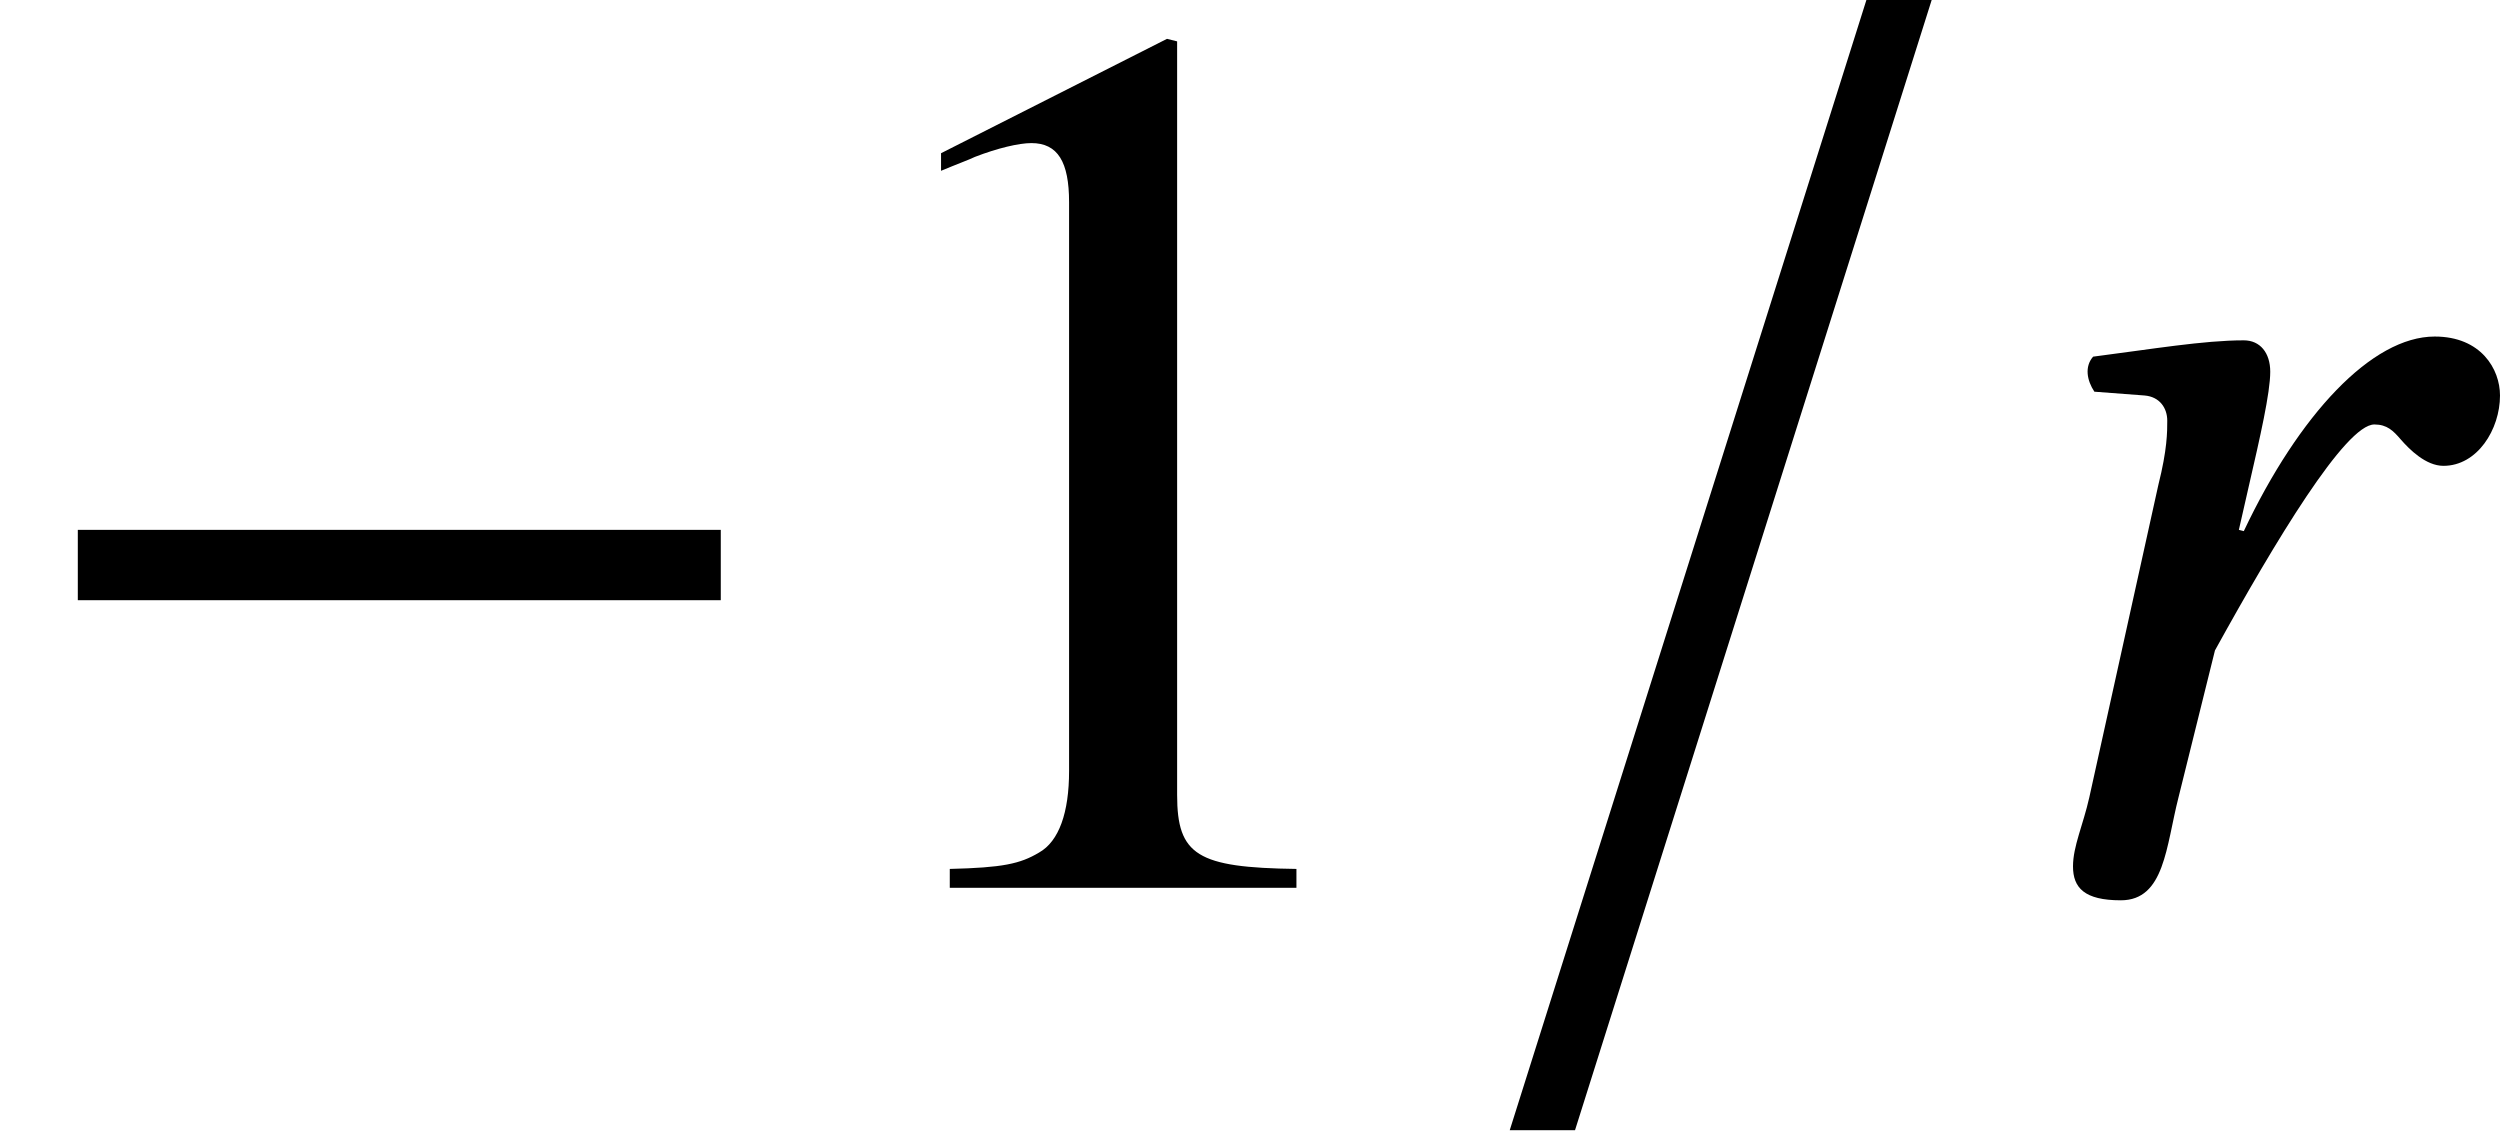
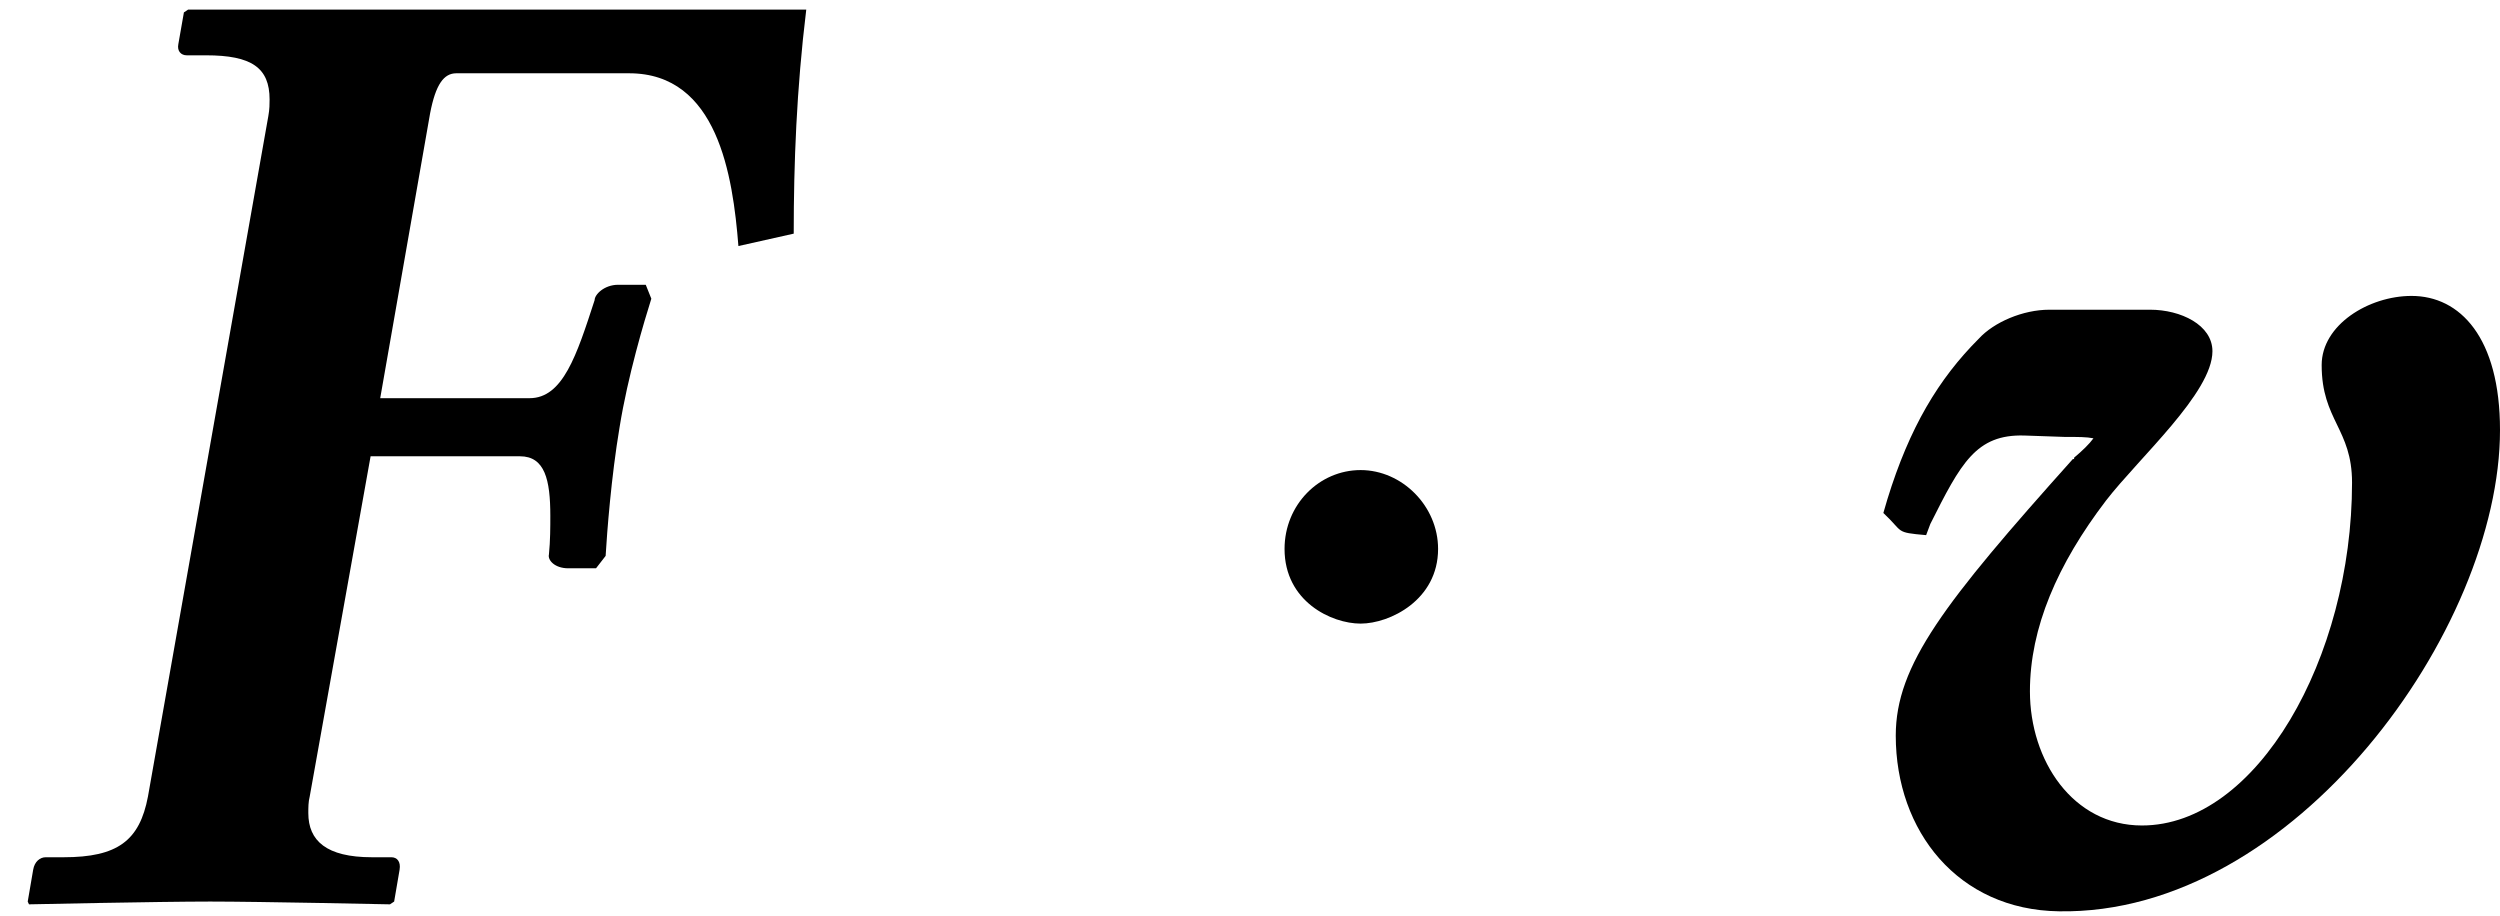
- <svg xmlns="http://www.w3.org/2000/svg" xmlns:xlink="http://www.w3.org/1999/xlink" version="1.1" width="19.76pt" height="8.943pt" viewBox="0 -7.017 19.76 8.943">
+ <svg xmlns="http://www.w3.org/2000/svg" xmlns:xlink="http://www.w3.org/1999/xlink" version="1.1" width="17.944pt" height="6.571pt" viewBox=".199 -6.481 17.944 6.571">
  <defs>
-     <path id="g4-65" d="M2.194-2.829L2.273-3.176C2.362-3.563 2.442-3.911 2.442-4.079C2.442-4.228 2.362-4.327 2.233-4.327C1.916-4.327 1.509-4.258 1.042-4.198C.973-4.119 .993-4.01 1.052-3.921L1.449-3.891C1.568-3.881 1.628-3.792 1.628-3.692C1.628-3.603 1.628-3.464 1.558-3.186L1.012-.715C.963-.496 .883-.328 .883-.169C.883 0 .973 .099 1.261 .099C1.608 .099 1.618-.328 1.717-.715L2.005-1.876C2.481-2.739 3.037-3.662 3.265-3.662C3.365-3.662 3.414-3.613 3.474-3.543C3.543-3.464 3.672-3.335 3.811-3.335C4.079-3.335 4.258-3.623 4.258-3.891C4.258-4.099 4.109-4.357 3.742-4.357C3.246-4.357 2.67-3.742 2.233-2.819L2.194-2.829Z" />
-     <path id="g9-49" d="M3.911 0V-.149C3.127-.159 2.968-.258 2.968-.734V-6.69L2.888-6.71L1.102-5.806V-5.667C1.221-5.717 1.33-5.757 1.37-5.777C1.548-5.846 1.717-5.886 1.816-5.886C2.025-5.886 2.114-5.737 2.114-5.419V-.923C2.114-.596 2.035-.367 1.876-.278C1.727-.189 1.588-.159 1.171-.149V0H3.911Z" />
-     <path id="g1-0" d="M5.697-2.273V-2.829H.615V-2.273H5.697Z" />
-     <path id="g1-157" d="M.615 1.916H1.131L3.95-7.017H3.434L.615 1.916Z" />
+     <path id="g5-1" d="M1.797-2.541C1.797-2.849 1.538-3.107 1.241-3.107S.695-2.859 .695-2.541C.695-2.164 1.032-2.005 1.241-2.005S1.797-2.174 1.797-2.541Z" />
+     <path id="g1-76" d="M2.223-.764L2.66-3.206H3.732C3.911-3.206 3.95-3.037 3.95-2.779C3.95-2.7 3.95-2.6 3.94-2.501C3.93-2.462 3.98-2.402 4.079-2.402H4.278L4.347-2.491C4.357-2.66 4.387-3.057 4.447-3.414C4.506-3.782 4.625-4.179 4.675-4.337L4.635-4.437H4.437C4.337-4.437 4.268-4.367 4.268-4.327C4.139-3.93 4.04-3.623 3.801-3.623H2.729L3.087-5.667C3.127-5.876 3.186-5.955 3.275-5.955H4.516C5.151-5.955 5.26-5.221 5.3-4.715L5.697-4.804C5.697-5.31 5.717-5.836 5.787-6.412H1.35L1.32-6.392L1.28-6.164C1.27-6.114 1.3-6.084 1.34-6.084H1.479C1.806-6.084 1.935-5.995 1.935-5.767C1.935-5.737 1.935-5.697 1.926-5.648L1.062-.764C1.002-.447 .844-.328 .457-.328H.328C.288-.328 .248-.298 .238-.238L.199-.01L.208 .01C.208 .01 1.141-.01 1.509-.01C1.856-.01 2.799 .01 2.799 .01L2.829-.01L2.868-.238C2.878-.298 2.849-.328 2.809-.328H2.67C2.342-.328 2.213-.447 2.213-.645C2.213-.685 2.213-.725 2.223-.764Z" />
+     <path id="g1-118" d="M3.801-3.017C3.801-1.757 3.117-.556 2.293-.556C1.797-.556 1.489-1.022 1.489-1.519C1.489-1.975 1.687-2.432 2.035-2.888C2.273-3.196 2.799-3.662 2.799-3.96C2.799-4.149 2.571-4.258 2.352-4.258H1.628C1.439-4.258 1.231-4.169 1.122-4.05C.834-3.762 .625-3.414 .466-2.898L.437-2.799C.586-2.66 .516-2.66 .744-2.64L.774-2.72C.993-3.156 1.102-3.365 1.449-3.355L1.737-3.345C1.836-3.345 1.896-3.345 1.945-3.335C1.916-3.295 1.866-3.246 1.806-3.196V-3.186H1.797C.873-2.154 .526-1.707 .526-1.201C.526-.516 .973 .05 1.697 .06C3.385 .089 4.863-1.965 4.863-3.394C4.863-4.059 4.576-4.357 4.228-4.357C3.921-4.357 3.583-4.149 3.583-3.861C3.583-3.464 3.801-3.404 3.801-3.017Z" />
  </defs>
  <g id="page1">
-     <use x="0" y="0" xlink:href="#g1-0" />
-     <use x="6.336" y="0" xlink:href="#g9-49" />
-     <use x="11.318" y="0" xlink:href="#g1-157" />
-     <use x="15.502" y="0" xlink:href="#g4-65" />
+     <use x=".199" y="0" xlink:href="#g1-76" />
+     <use x="8.724" y="0" xlink:href="#g5-1" />
+     <use x="13.28" y="0" xlink:href="#g1-118" />
  </g>
</svg>
